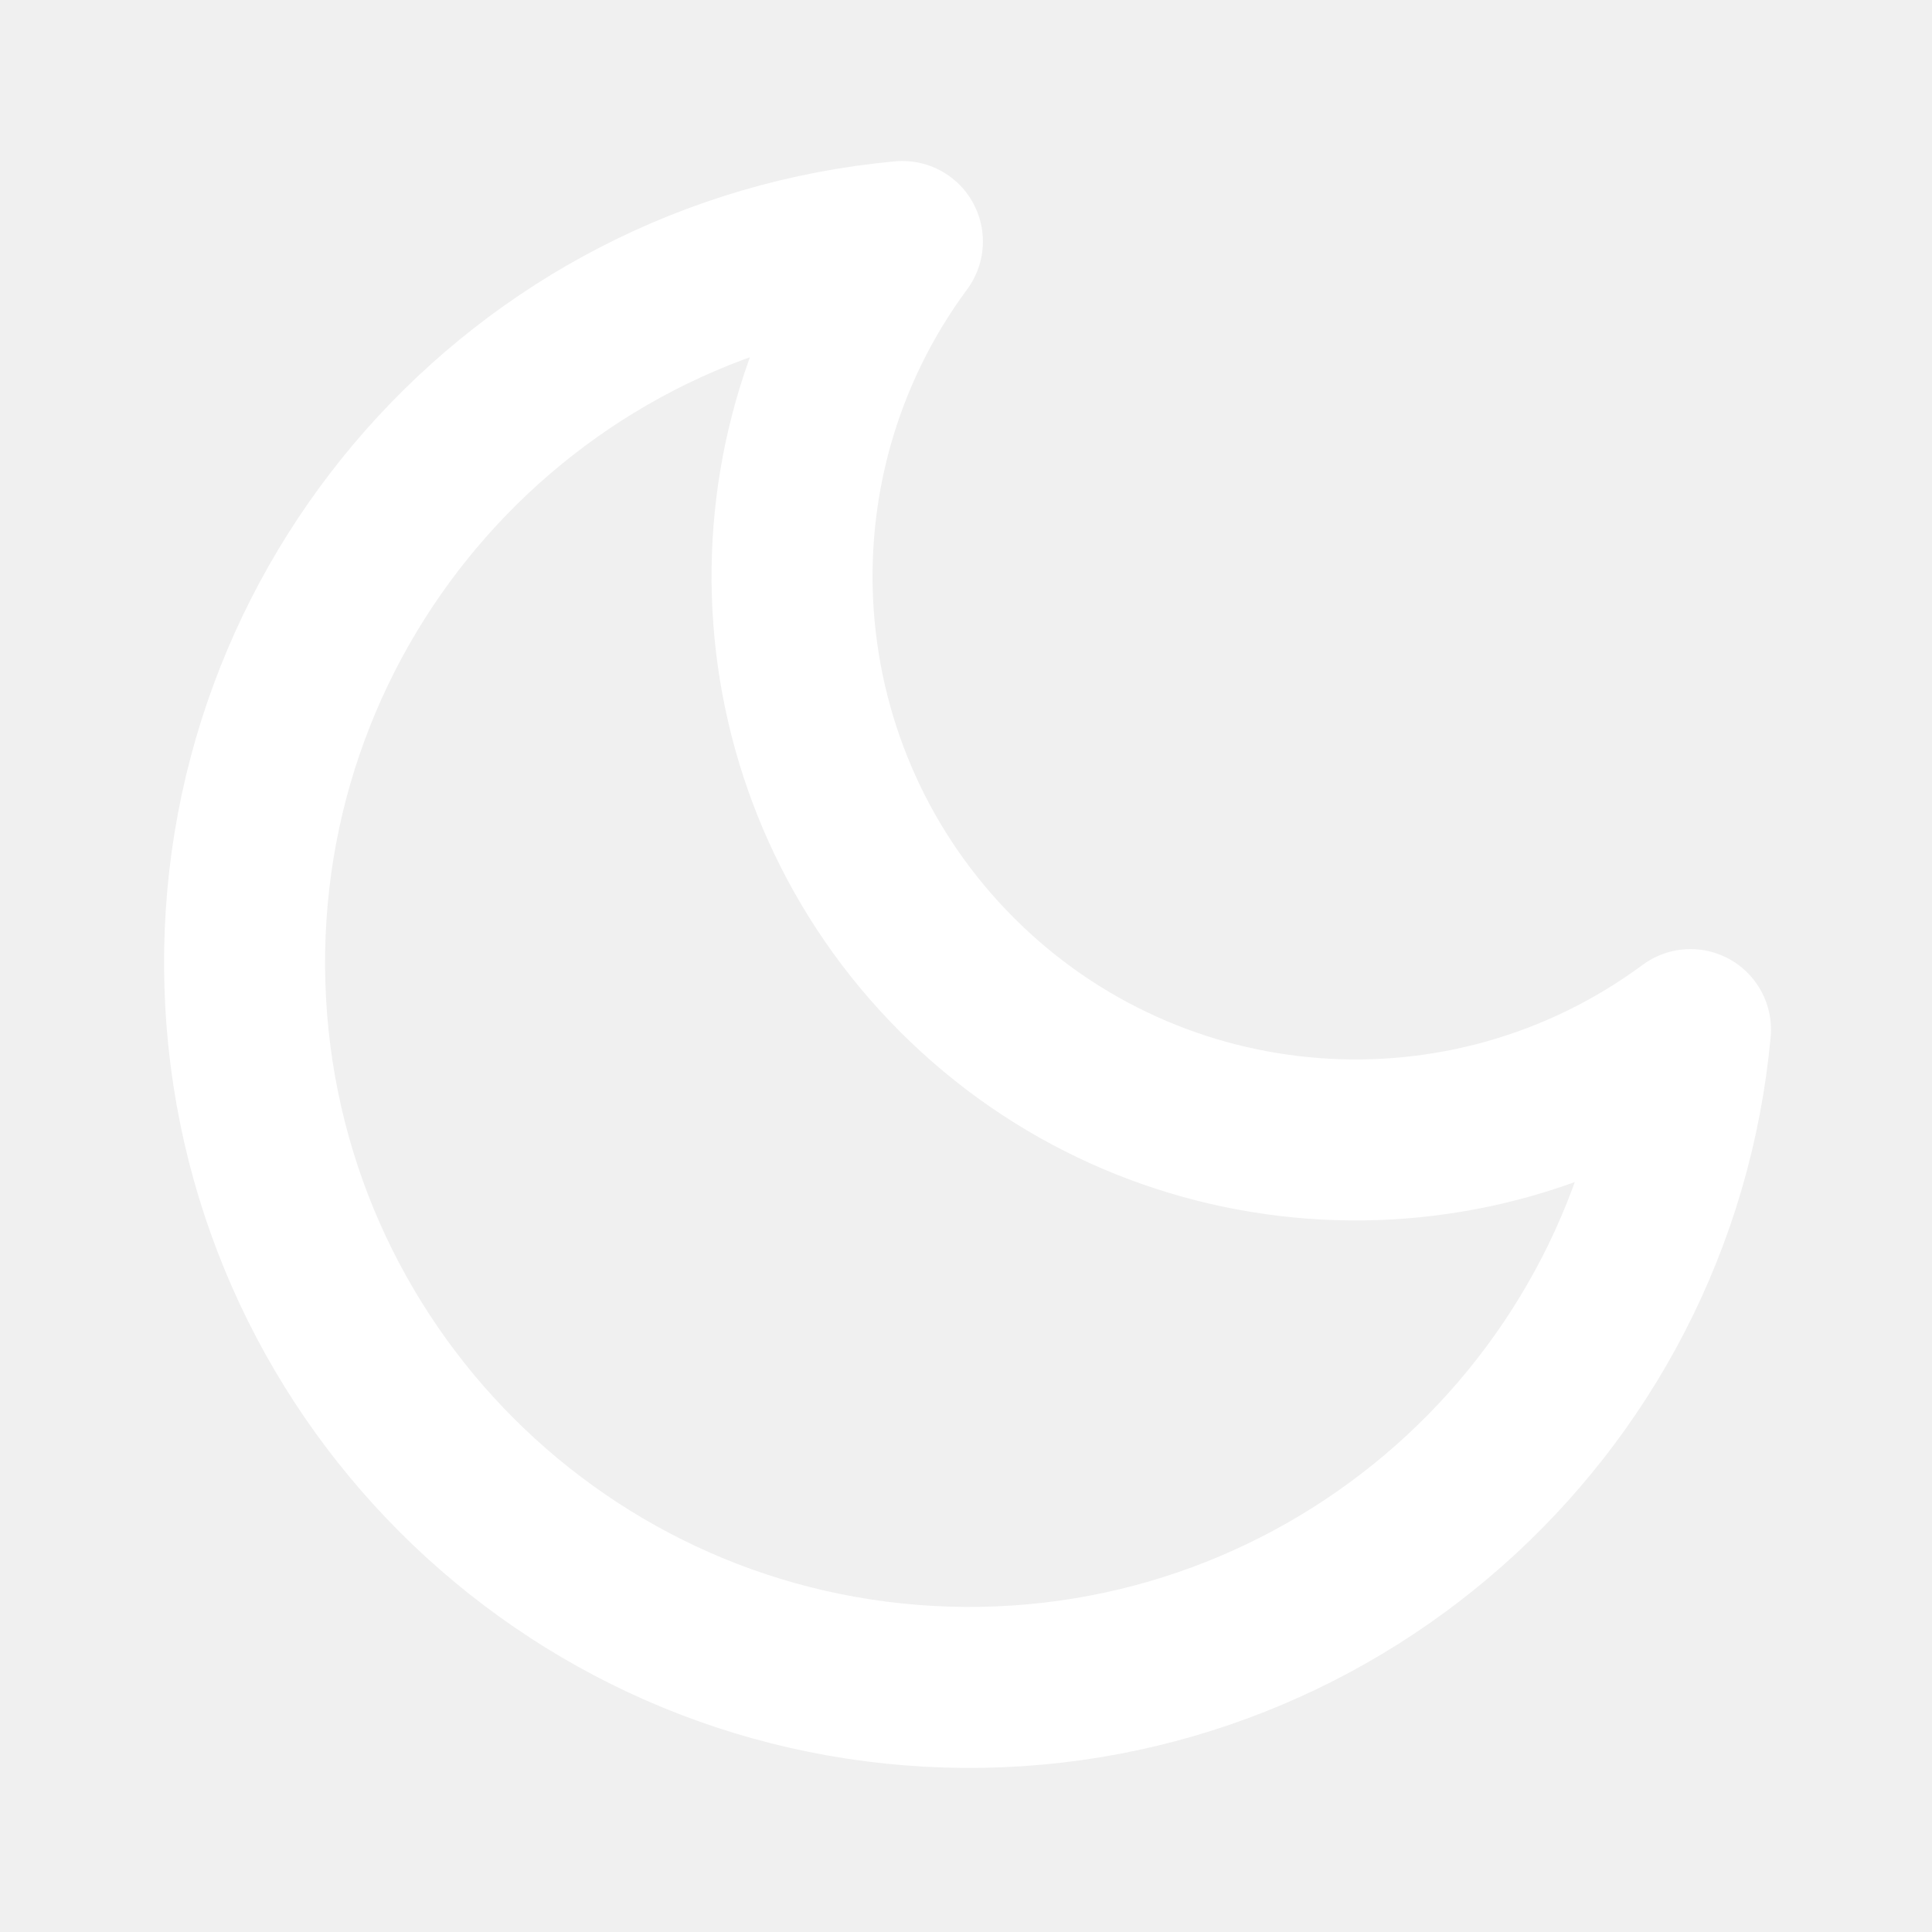
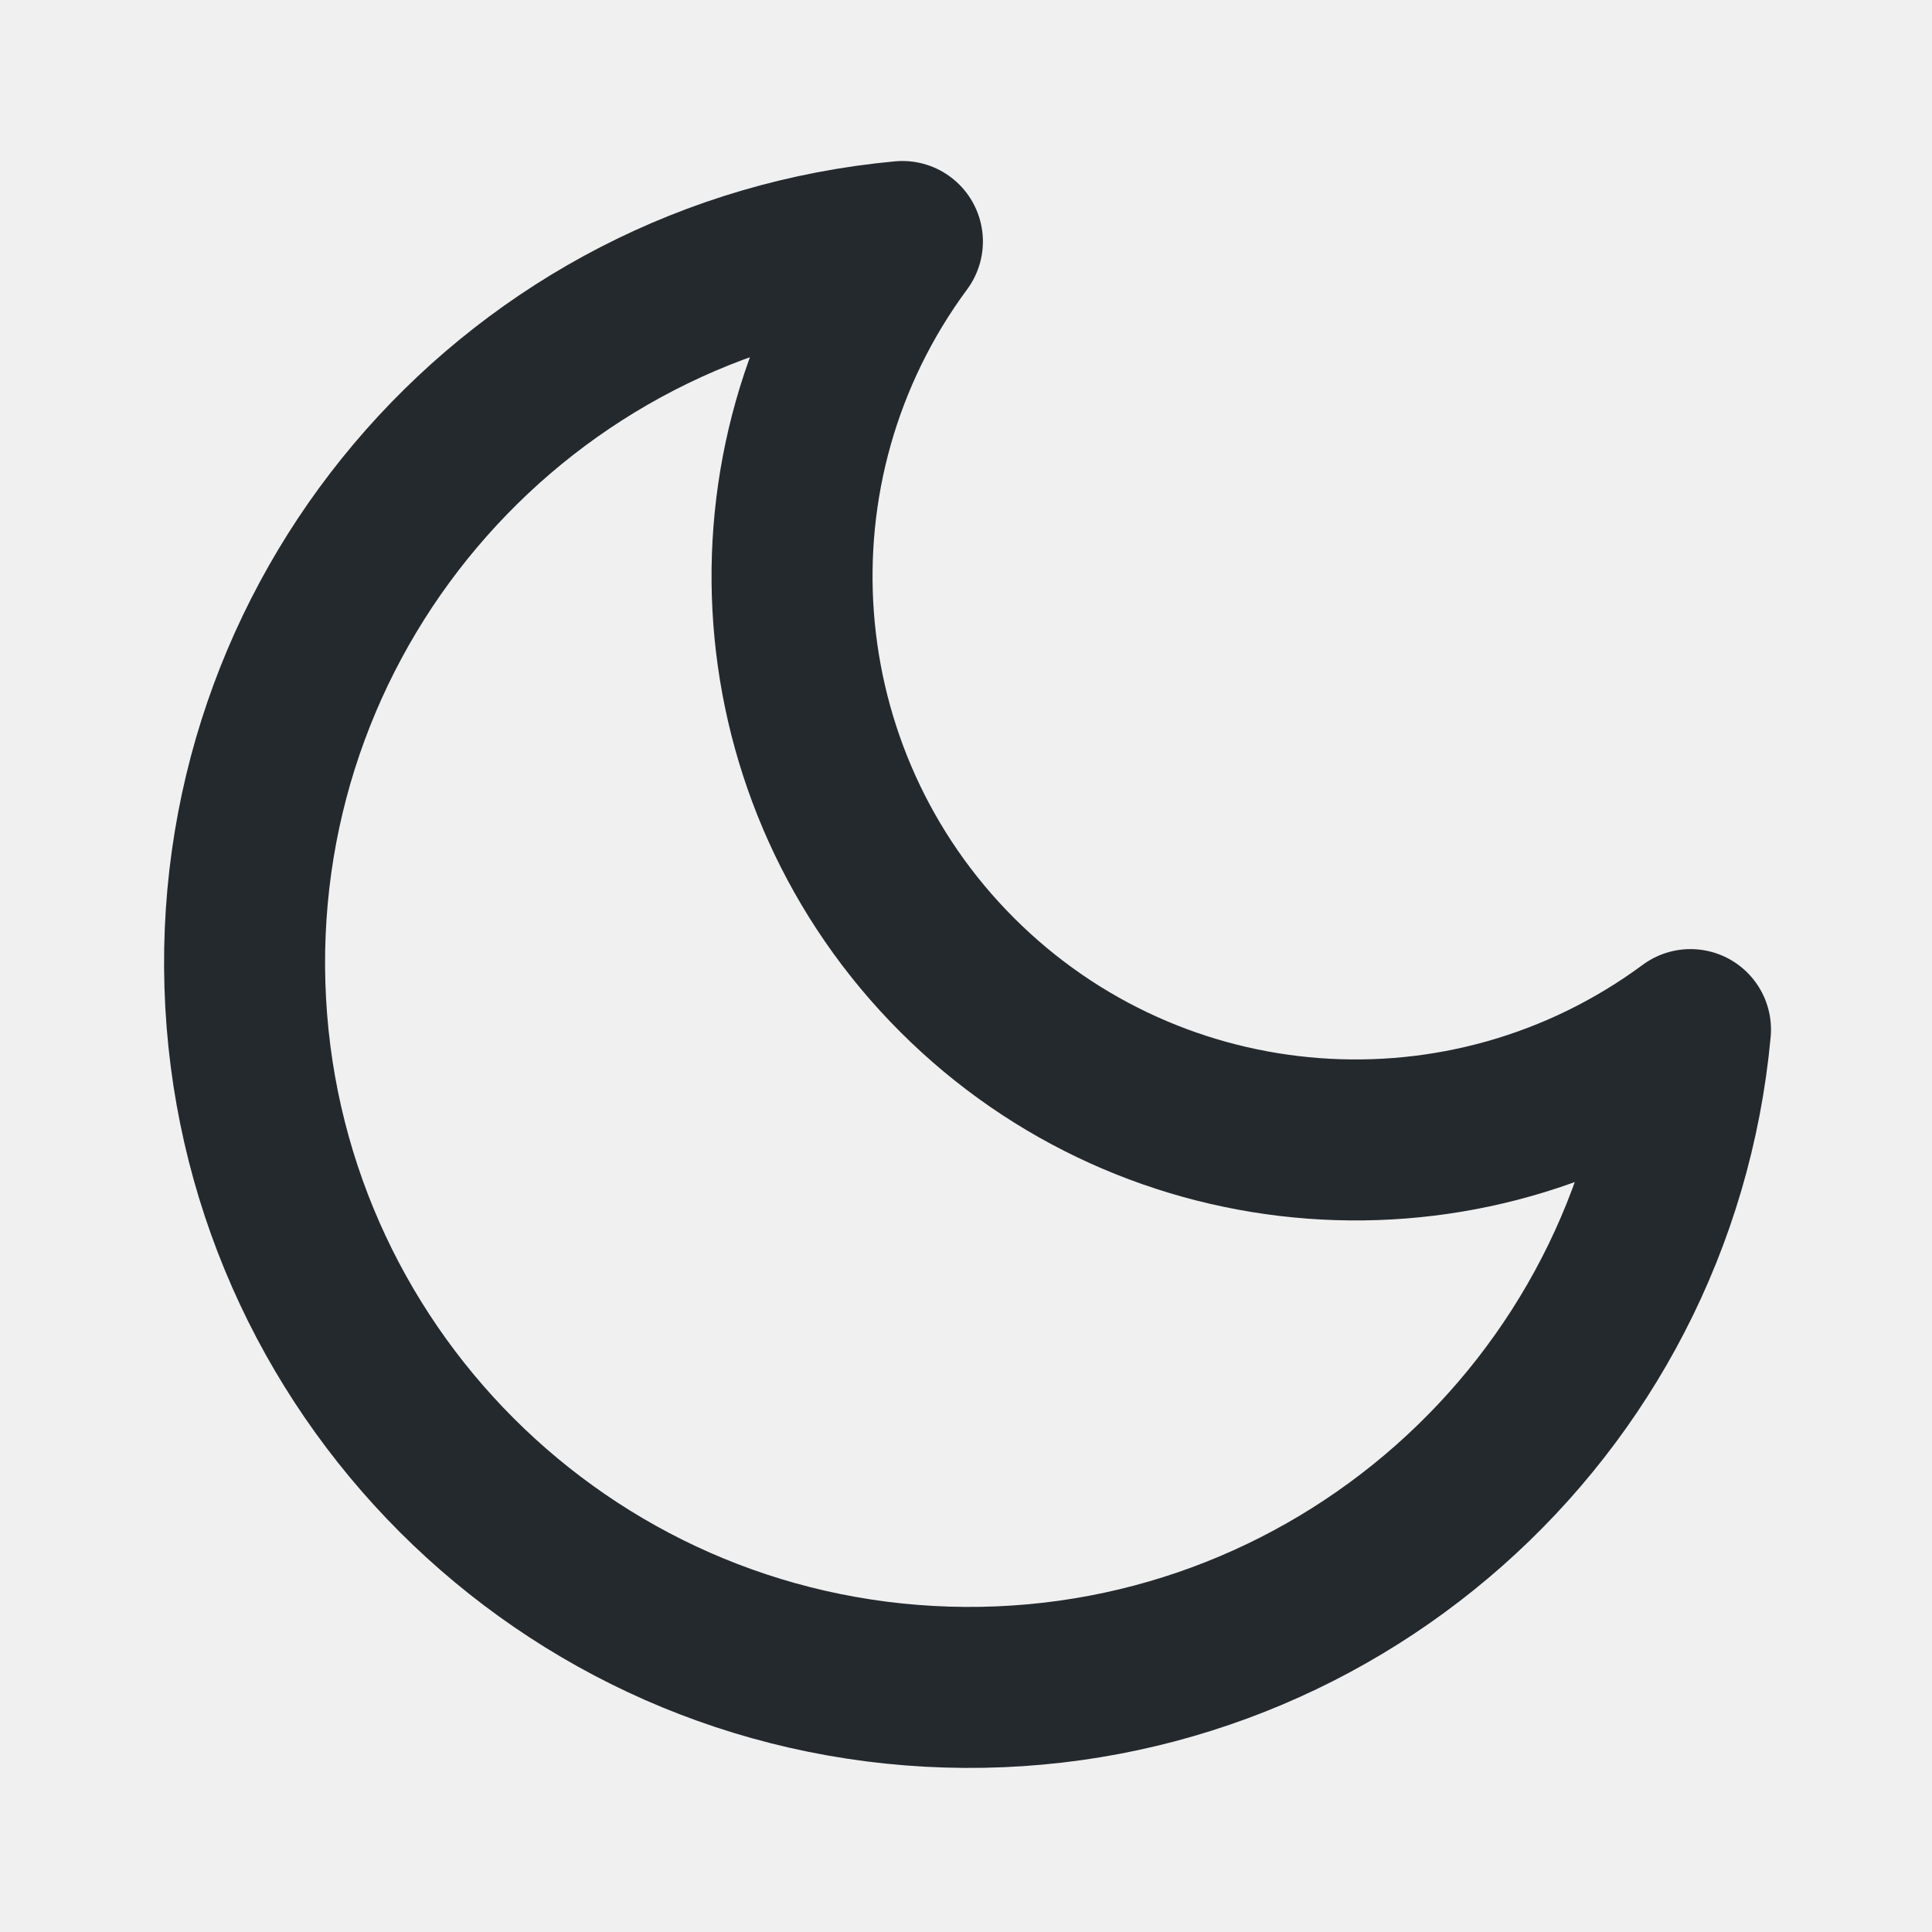
- <svg xmlns="http://www.w3.org/2000/svg" width="24" height="24" viewBox="0 0 24 24" fill="none" stroke="#ffffff" stroke-width="2" stroke-linecap="round" stroke-linejoin="round" class="feather feather-moon">
+ <svg xmlns="http://www.w3.org/2000/svg" width="24" height="24" viewBox="0 0 24 24" fill="none" stroke="#24292E" stroke-width="2" stroke-linecap="round" stroke-linejoin="round" class="feather feather-moon">
  <path d="M21 12.79A9 9 0 1 1 11.21 3 7 7 0 0 0 21 12.79z" />
</svg>
